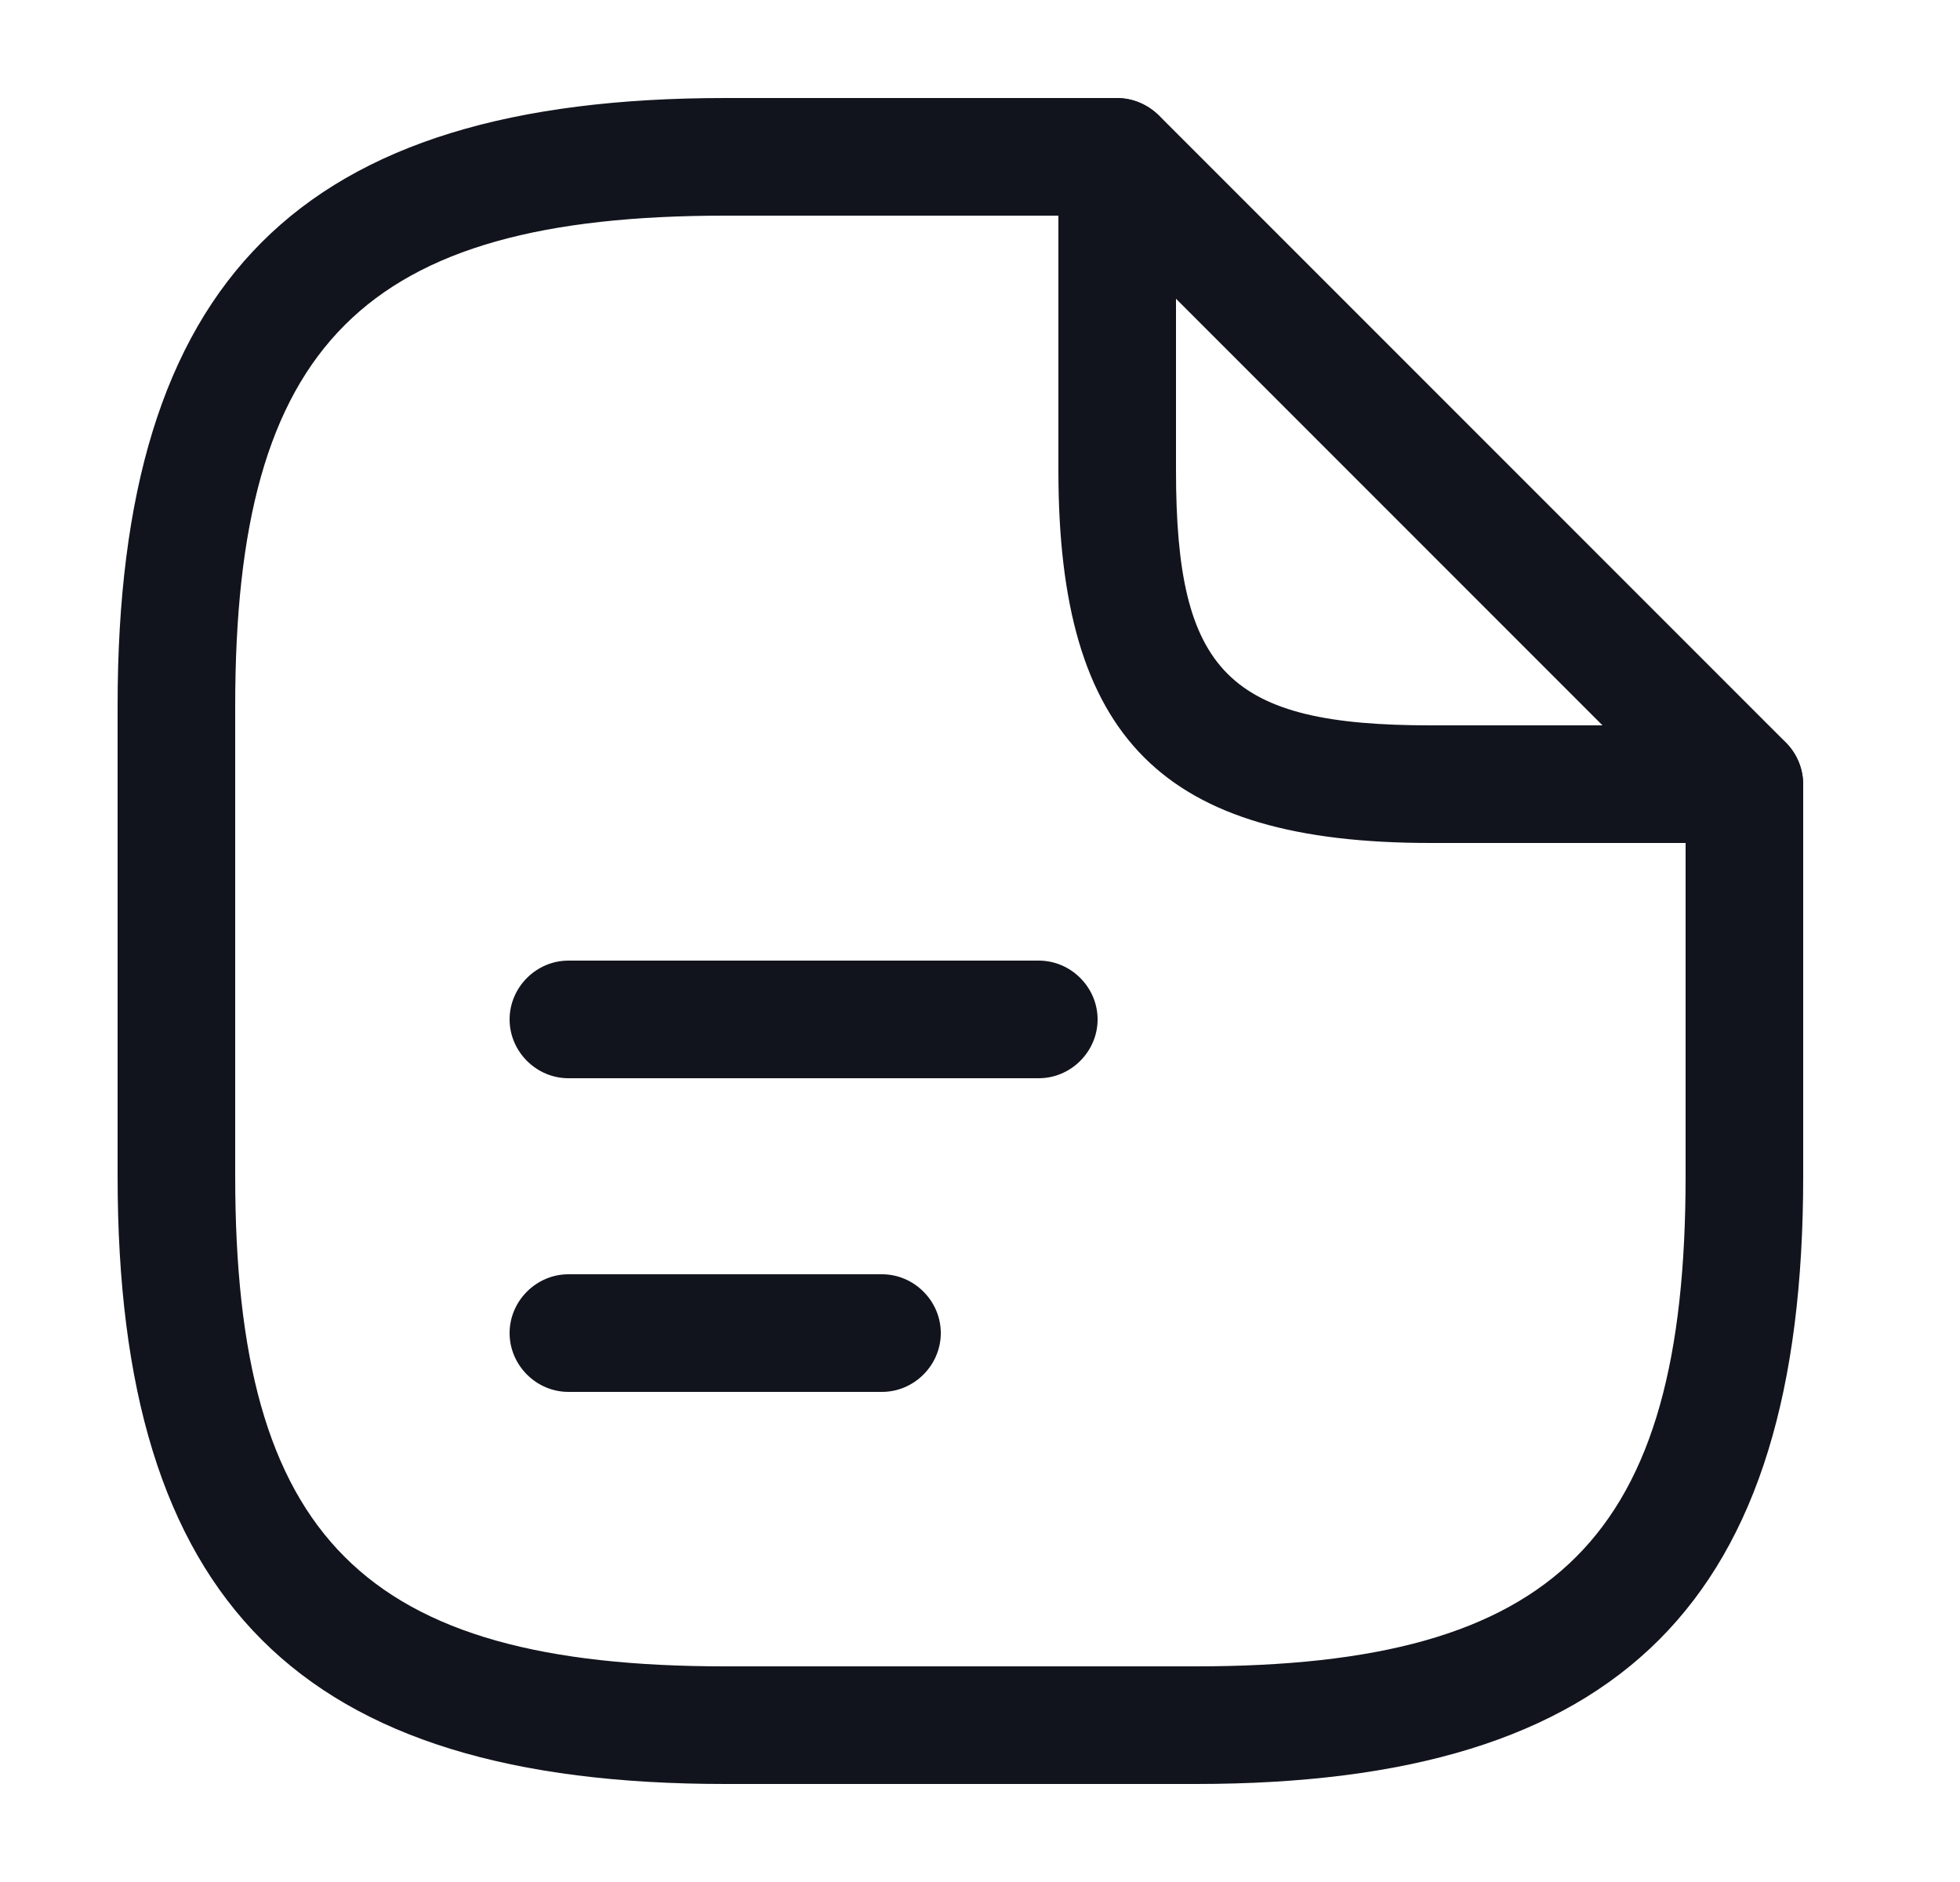
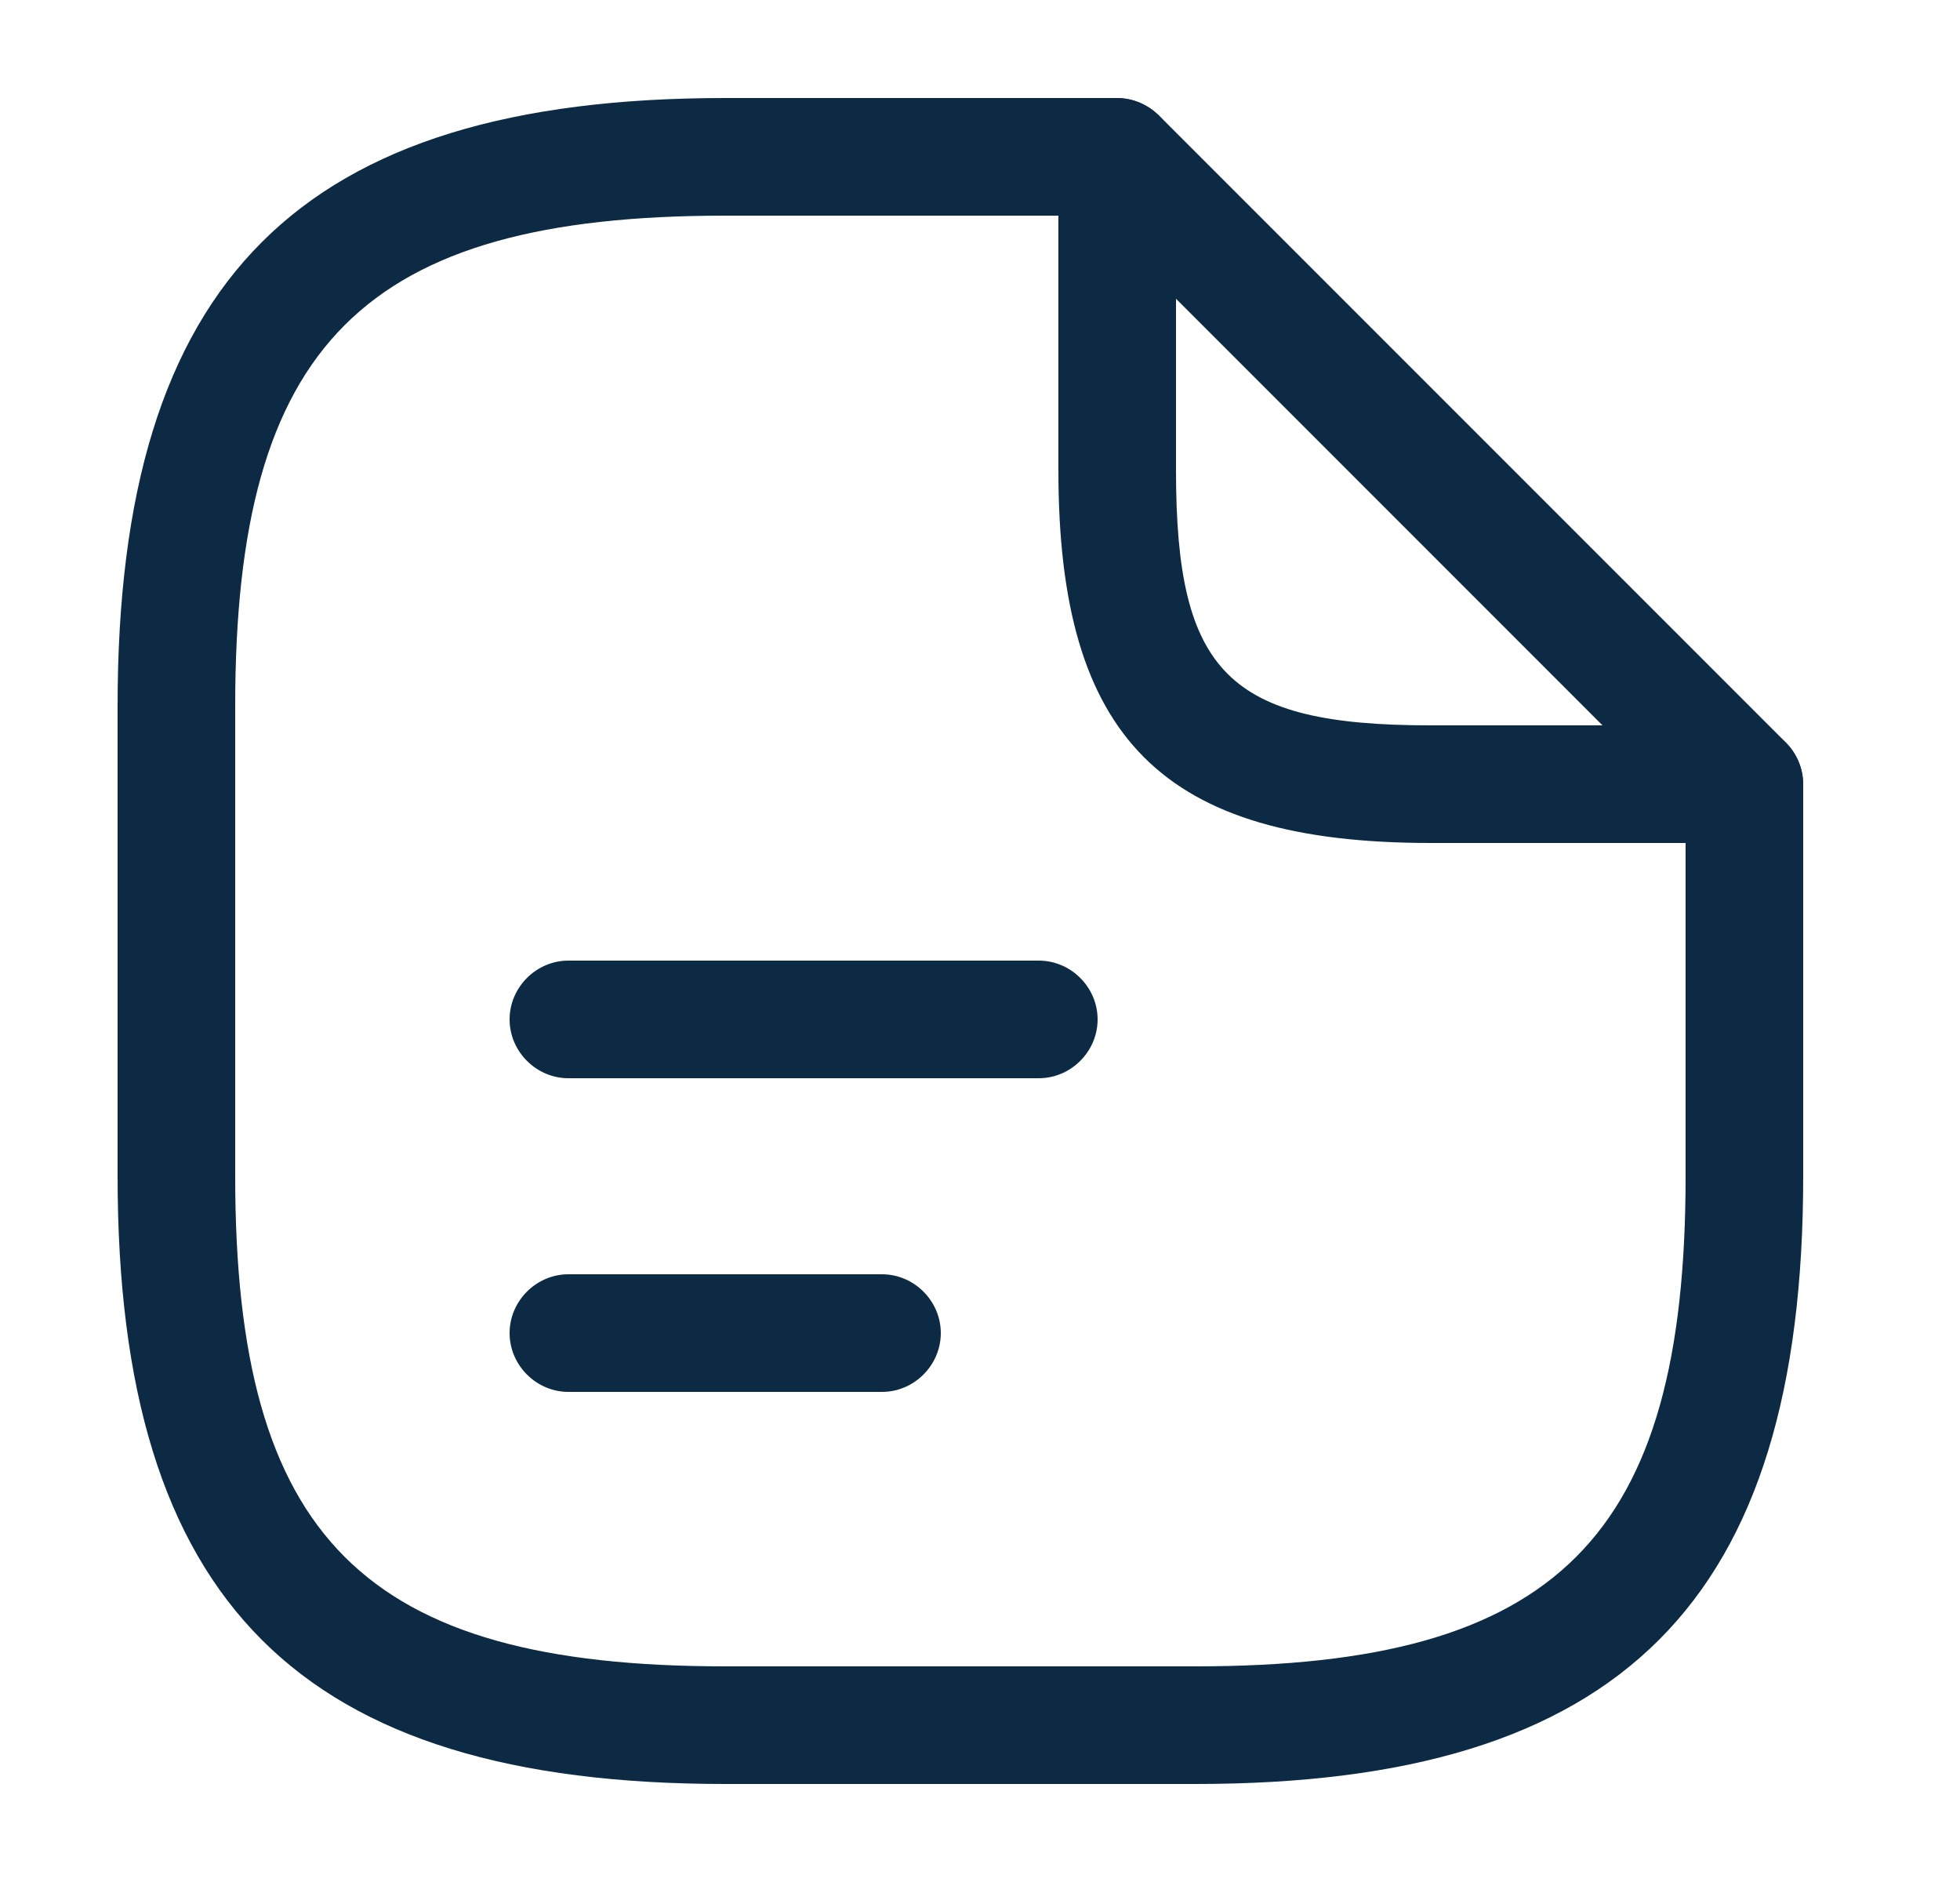
<svg xmlns="http://www.w3.org/2000/svg" width="25" height="24" viewBox="0 0 25 24" fill="none">
-   <path d="M15.25 22.75H9.25C3.82 22.75 1.5 20.43 1.5 15V9C1.5 3.57 3.82 1.25 9.25 1.25H14.25C14.66 1.25 15 1.59 15 2C15 2.41 14.66 2.75 14.25 2.75H9.25C4.64 2.75 3 4.39 3 9V15C3 19.61 4.64 21.25 9.25 21.25H15.25C19.86 21.25 21.5 19.61 21.5 15V10C21.5 9.59 21.84 9.25 22.25 9.25C22.66 9.25 23 9.59 23 10V15C23 20.43 20.68 22.75 15.25 22.75Z" fill="#12141D" />
-   <path d="M22.25 10.75H18.25C14.83 10.75 13.5 9.42 13.5 6V2C13.5 1.7 13.68 1.42 13.96 1.31C14.24 1.19 14.56 1.26 14.78 1.47L22.78 9.47C22.99 9.68 23.06 10.01 22.94 10.29C22.82 10.57 22.55 10.75 22.25 10.75ZM15 3.81V6C15 8.58 15.67 9.25 18.25 9.25H20.44L15 3.81Z" fill="#12141D" />
-   <path d="M13.25 13.75H7.25C6.84 13.75 6.5 13.41 6.5 13C6.5 12.59 6.84 12.25 7.25 12.25H13.25C13.66 12.25 14 12.59 14 13C14 13.41 13.66 13.75 13.25 13.75Z" fill="#12141D" />
-   <path d="M11.25 17.75H7.25C6.84 17.75 6.5 17.41 6.5 17C6.5 16.59 6.84 16.25 7.25 16.25H11.25C11.66 16.25 12 16.59 12 17C12 17.41 11.66 17.75 11.25 17.75Z" fill="#12141D" />
+   <path d="M15.25 22.75H9.25C3.82 22.75 1.5 20.43 1.5 15V9C1.5 3.57 3.82 1.25 9.25 1.25H14.25C14.66 1.25 15 1.59 15 2C15 2.41 14.66 2.75 14.25 2.75H9.25C4.64 2.75 3 4.39 3 9V15C3 19.61 4.64 21.25 9.25 21.25H15.25C19.86 21.25 21.5 19.61 21.5 15V10C21.5 9.59 21.84 9.25 22.25 9.25C22.66 9.25 23 9.59 23 10V15C23 20.43 20.68 22.75 15.25 22.75Z" fill="#0C2A44" />
+   <path d="M22.25 10.75H18.25C14.83 10.75 13.5 9.42 13.5 6V2C13.5 1.7 13.68 1.42 13.96 1.31C14.24 1.19 14.56 1.26 14.78 1.47L22.78 9.47C22.99 9.68 23.06 10.01 22.94 10.29C22.82 10.57 22.55 10.75 22.25 10.75ZM15 3.81V6C15 8.58 15.67 9.25 18.25 9.25H20.44L15 3.81Z" fill="#0C2A44" />
+   <path d="M13.25 13.75H7.25C6.84 13.75 6.5 13.41 6.5 13C6.5 12.59 6.84 12.25 7.25 12.25H13.25C13.66 12.25 14 12.59 14 13C14 13.41 13.66 13.75 13.25 13.75Z" fill="#0C2A44" />
+   <path d="M11.25 17.75H7.25C6.84 17.75 6.5 17.41 6.5 17C6.5 16.59 6.84 16.25 7.25 16.25H11.25C11.66 16.25 12 16.59 12 17C12 17.41 11.66 17.75 11.25 17.75Z" fill="#0C2A44" />
</svg>
